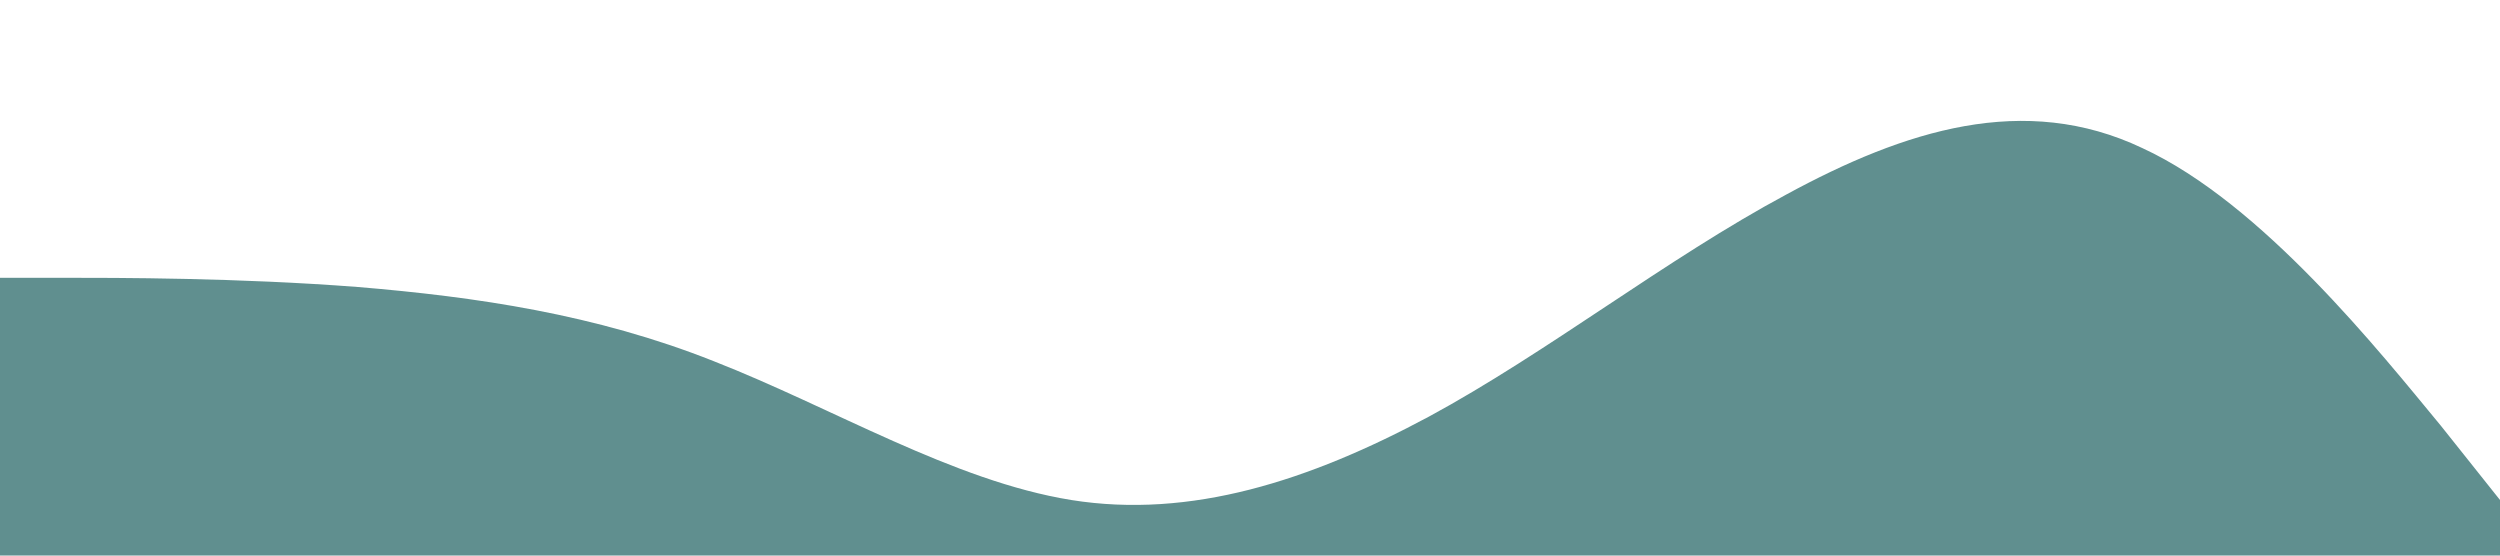
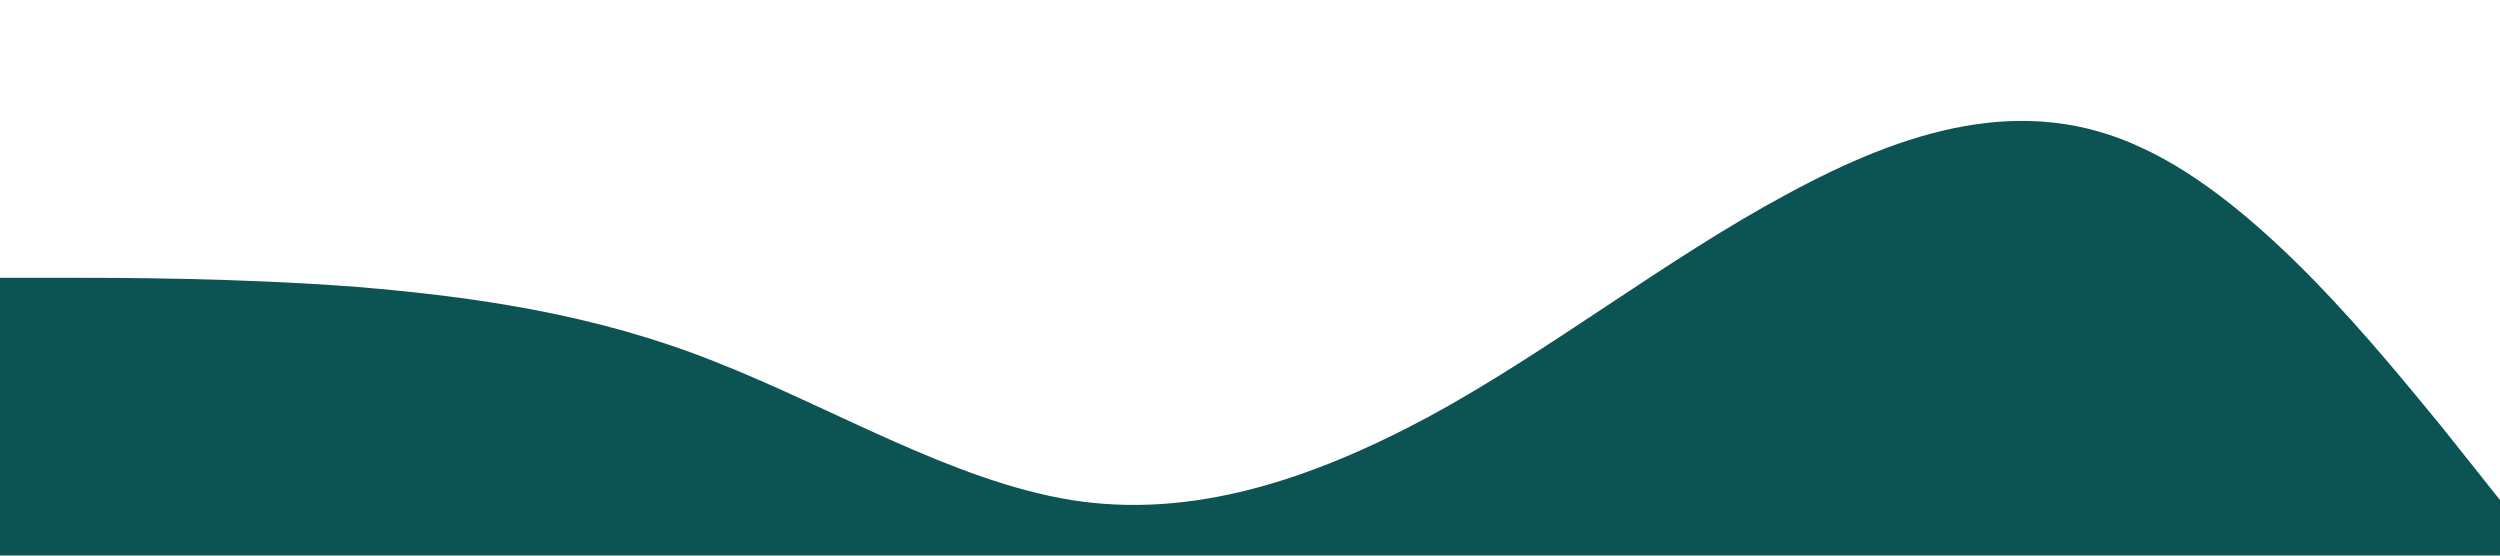
<svg xmlns="http://www.w3.org/2000/svg" viewBox="0 0 1440 320">
-   <path fill="#0c5453" fill-opacity="0.65" d="M0,160L34.3,160C68.6,160,137,160,206,165.3C274.3,171,343,181,411,208C480,235,549,277,617,288C685.7,299,754,277,823,240C891.4,203,960,149,1029,112C1097.1,75,1166,53,1234,85.3C1302.9,117,1371,203,1406,245.3L1440,288L1440,320L1405.7,320C1371.4,320,1303,320,1234,320C1165.7,320,1097,320,1029,320C960,320,891,320,823,320C754.3,320,686,320,617,320C548.6,320,480,320,411,320C342.9,320,274,320,206,320C137.1,320,69,320,34,320L0,320Z">
+   <path fill="#0c5453" fill-opacity="1" d="M0,160L34.3,160C68.6,160,137,160,206,165.3C274.3,171,343,181,411,208C480,235,549,277,617,288C685.7,299,754,277,823,240C891.4,203,960,149,1029,112C1097.1,75,1166,53,1234,85.3C1302.9,117,1371,203,1406,245.3L1440,288L1440,320L1405.7,320C1371.4,320,1303,320,1234,320C1165.7,320,1097,320,1029,320C960,320,891,320,823,320C754.3,320,686,320,617,320C548.6,320,480,320,411,320C342.9,320,274,320,206,320C137.1,320,69,320,34,320L0,320Z">
    </path>
</svg>
